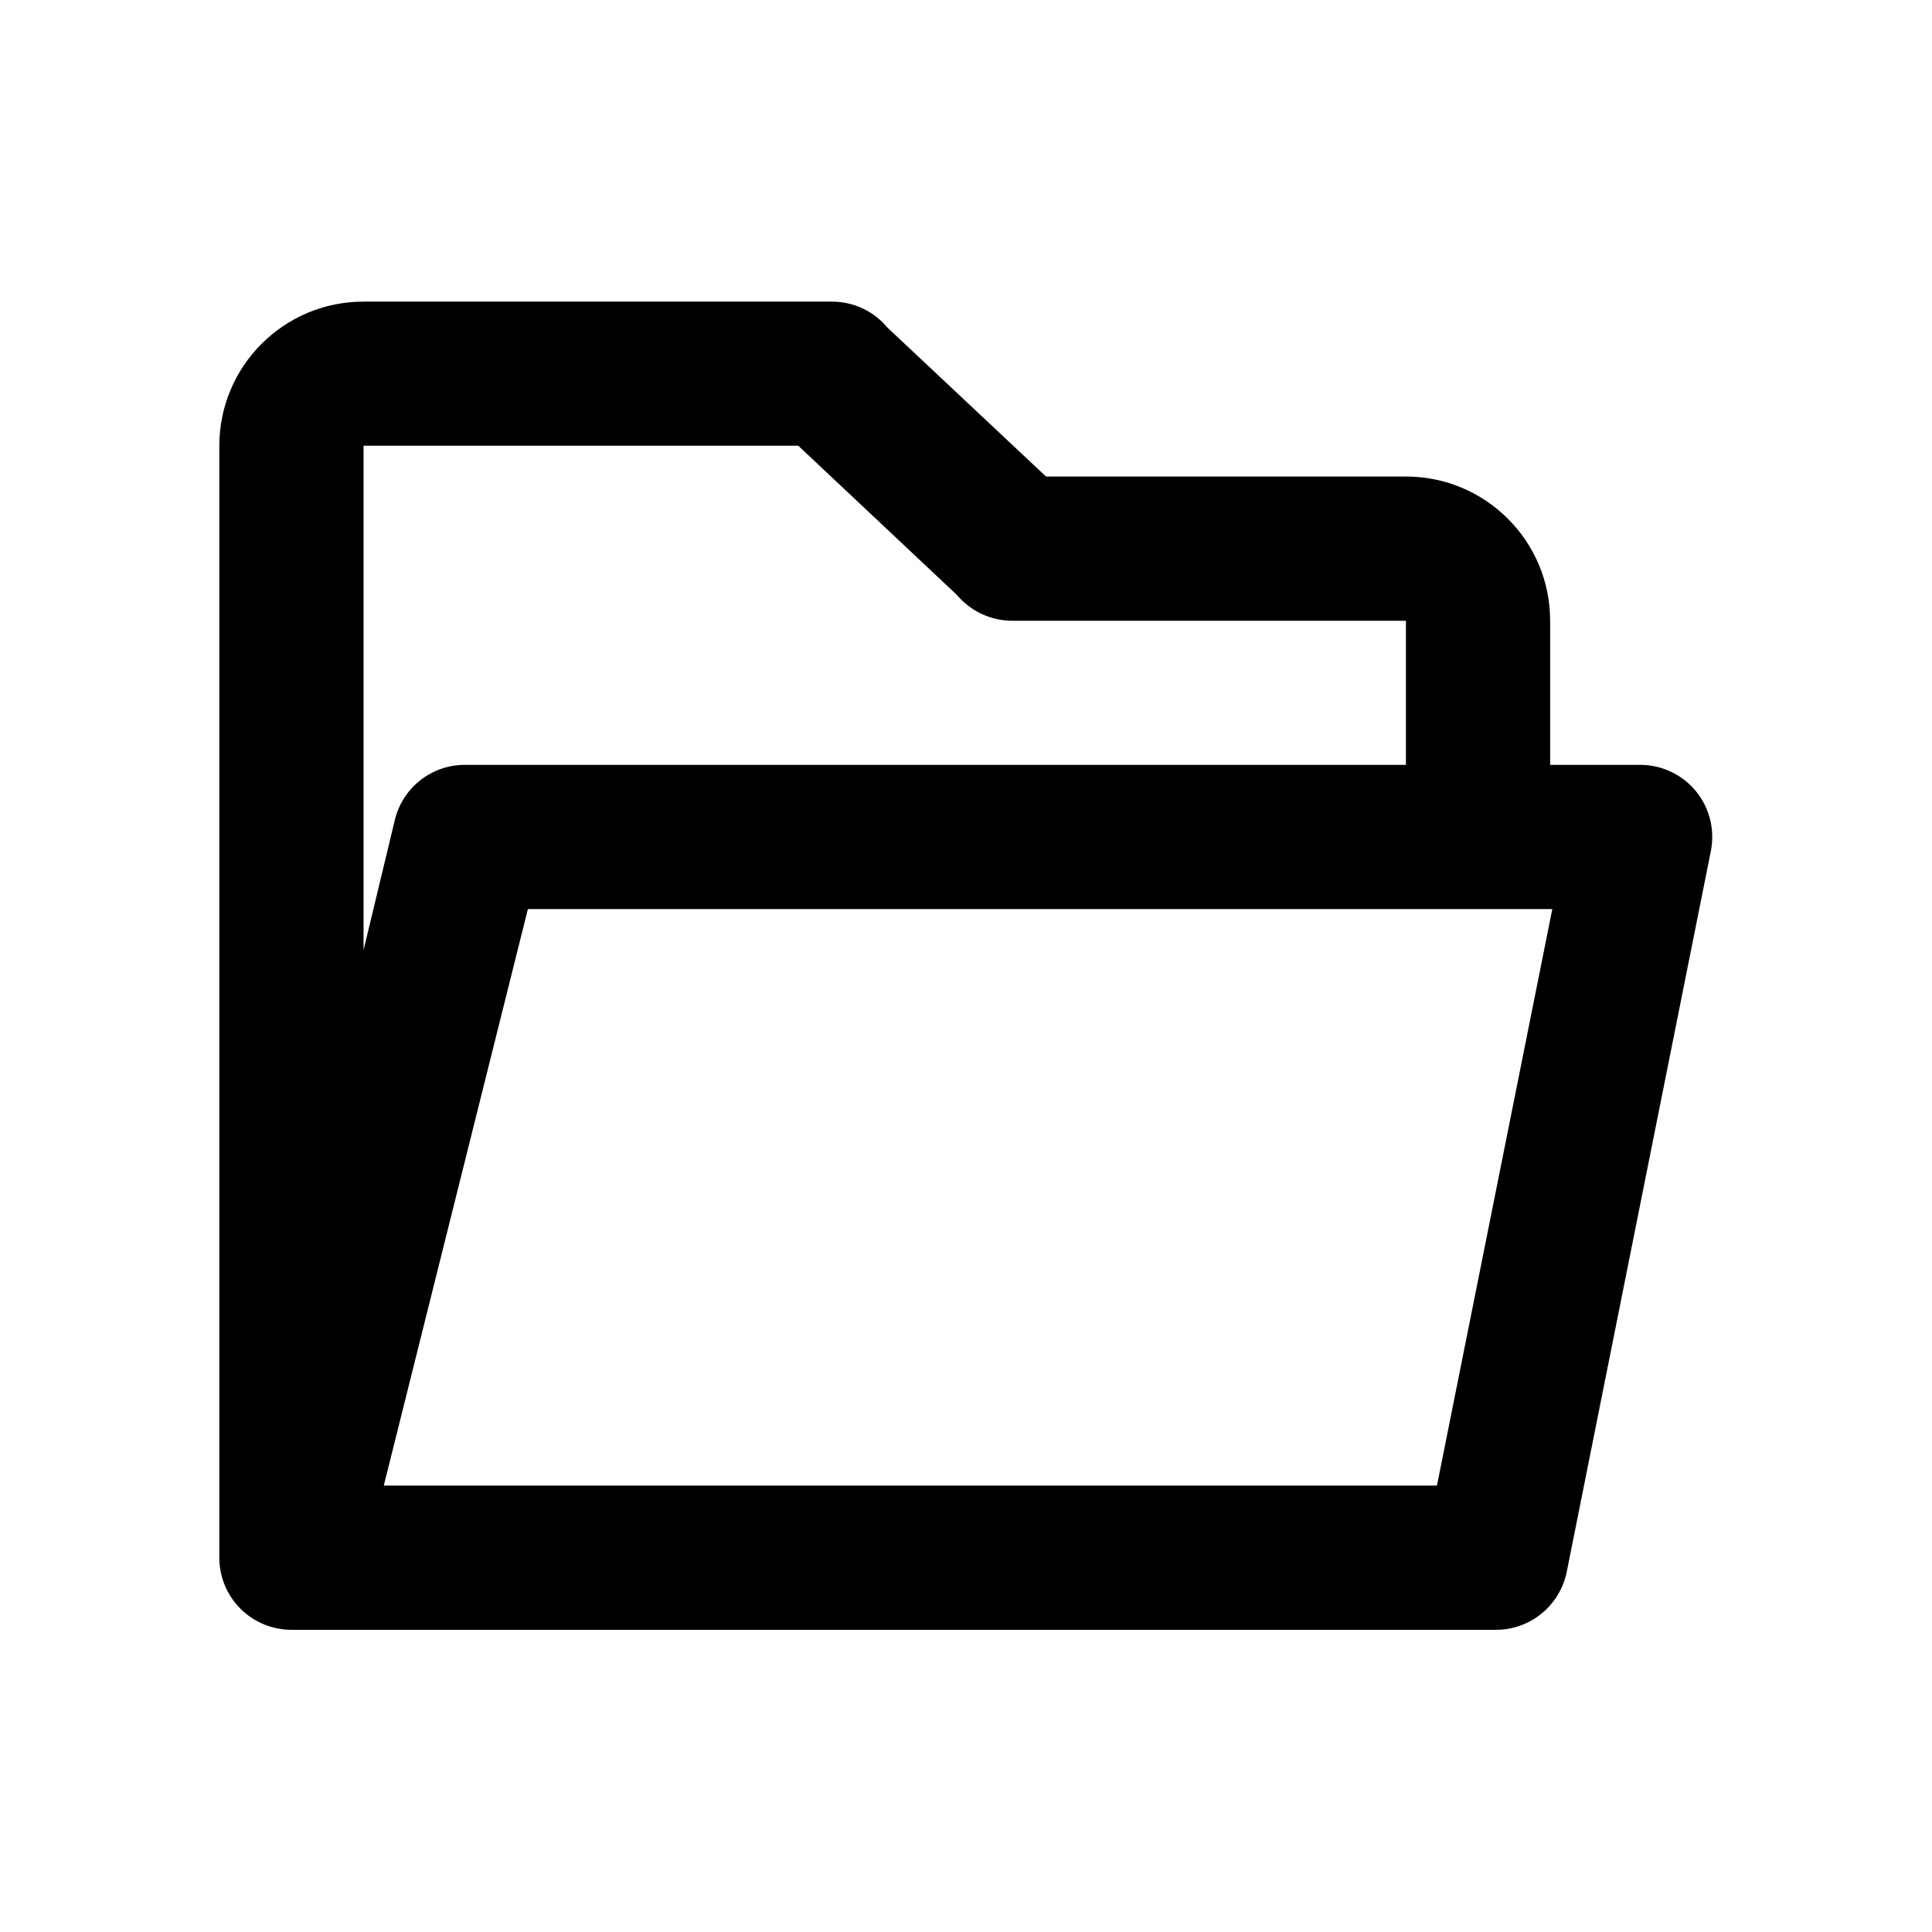
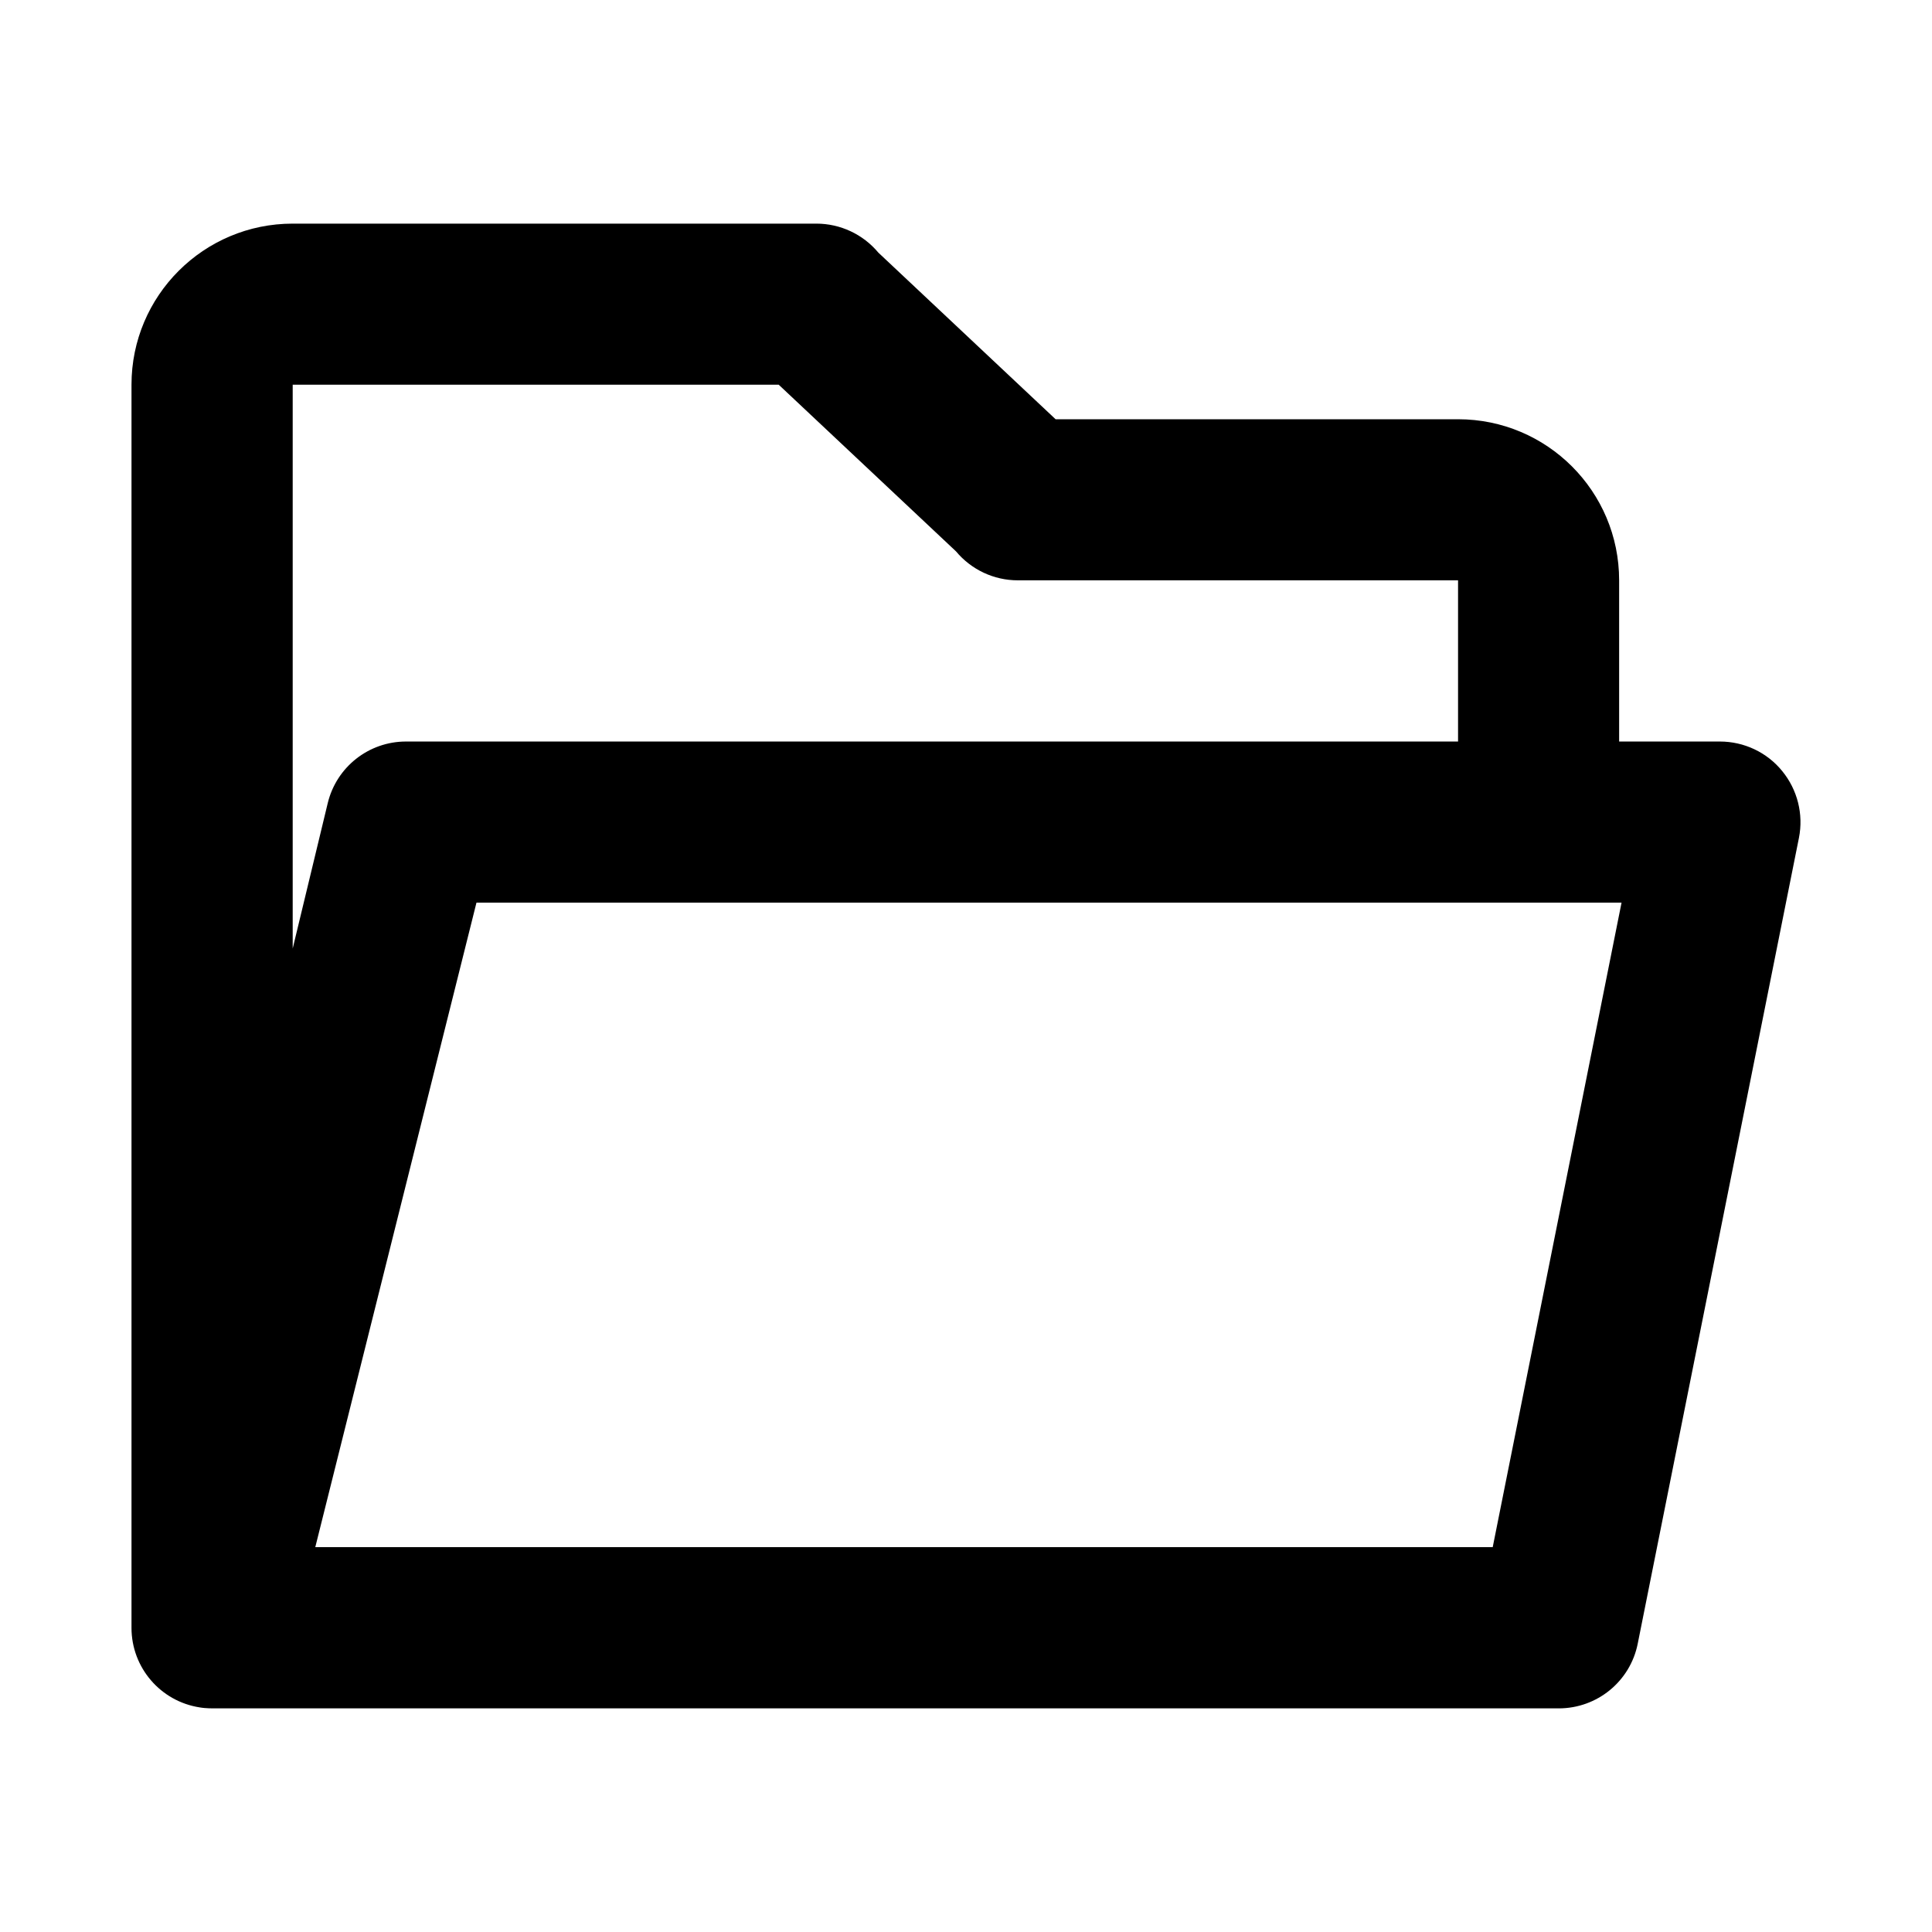
- <svg xmlns="http://www.w3.org/2000/svg" width="17" height="17" viewBox="0 0 17 17" fill="none">
-   <mask id="mask0_226_289" style="mask-type:alpha" maskUnits="userSpaceOnUse" x="0" y="0" width="17" height="17">
-     <rect x="0.499" y="0.497" width="16" height="16" fill="#DCDCDC" />
+ <svg xmlns="http://www.w3.org/2000/svg" width="16" height="16" viewBox="0 0 16 16" fill="none">
+   <mask id="mask0_290_23" style="mask-type:alpha" maskUnits="userSpaceOnUse" x="0" y="0" width="16" height="16">
+     <rect width="16" height="16" fill="#DCDCDC" />
  </mask>
-   <g mask="url(#mask0_226_289)">
-     <path fill-rule="evenodd" clip-rule="evenodd" d="M3.199 2.654C2.498 2.654 1.93 3.222 1.93 3.922V13.707C1.93 14.02 2.159 14.286 2.467 14.333C2.479 14.335 2.491 14.337 2.504 14.338C2.527 14.34 2.55 14.341 2.573 14.341H13.164C13.466 14.341 13.726 14.127 13.786 13.831L15.054 7.489C15.091 7.302 15.043 7.109 14.923 6.962C14.802 6.815 14.622 6.73 14.432 6.73H13.64V5.462C13.64 4.761 13.072 4.193 12.371 4.193H9.204L7.808 2.882C7.688 2.737 7.509 2.654 7.321 2.654H3.199ZM12.371 6.73V5.462H8.907C8.718 5.462 8.54 5.378 8.419 5.234L7.024 3.922H3.199L3.199 8.36L3.474 7.216C3.542 6.931 3.797 6.73 4.09 6.73H12.371ZM3.377 13.072H12.644L13.659 7.999H4.645L3.377 13.072Z" fill="black" />
+   <g mask="url(#mask0_290_23)">
+     <path fill-rule="evenodd" clip-rule="evenodd" d="M2.424 1.852C1.687 1.852 1.089 2.449 1.089 3.186V13.481C1.089 13.811 1.33 14.09 1.654 14.14C1.667 14.142 1.68 14.144 1.693 14.145C1.717 14.147 1.741 14.148 1.765 14.148H12.909C13.227 14.148 13.501 13.924 13.563 13.612L14.898 6.939C14.937 6.743 14.886 6.54 14.759 6.385C14.633 6.23 14.443 6.141 14.243 6.141H13.409V4.806C13.409 4.069 12.812 3.472 12.075 3.472H8.742L7.274 2.092C7.147 1.94 6.959 1.852 6.761 1.852H2.424ZM12.075 6.141V4.806H8.429C8.231 4.806 8.044 4.718 7.917 4.566L6.449 3.186H2.424L2.424 7.855L2.714 6.652C2.786 6.352 3.054 6.141 3.362 6.141H12.075ZM2.611 12.813H12.362L13.429 7.475H3.946L2.611 12.813Z" fill="black" />
  </g>
</svg>
